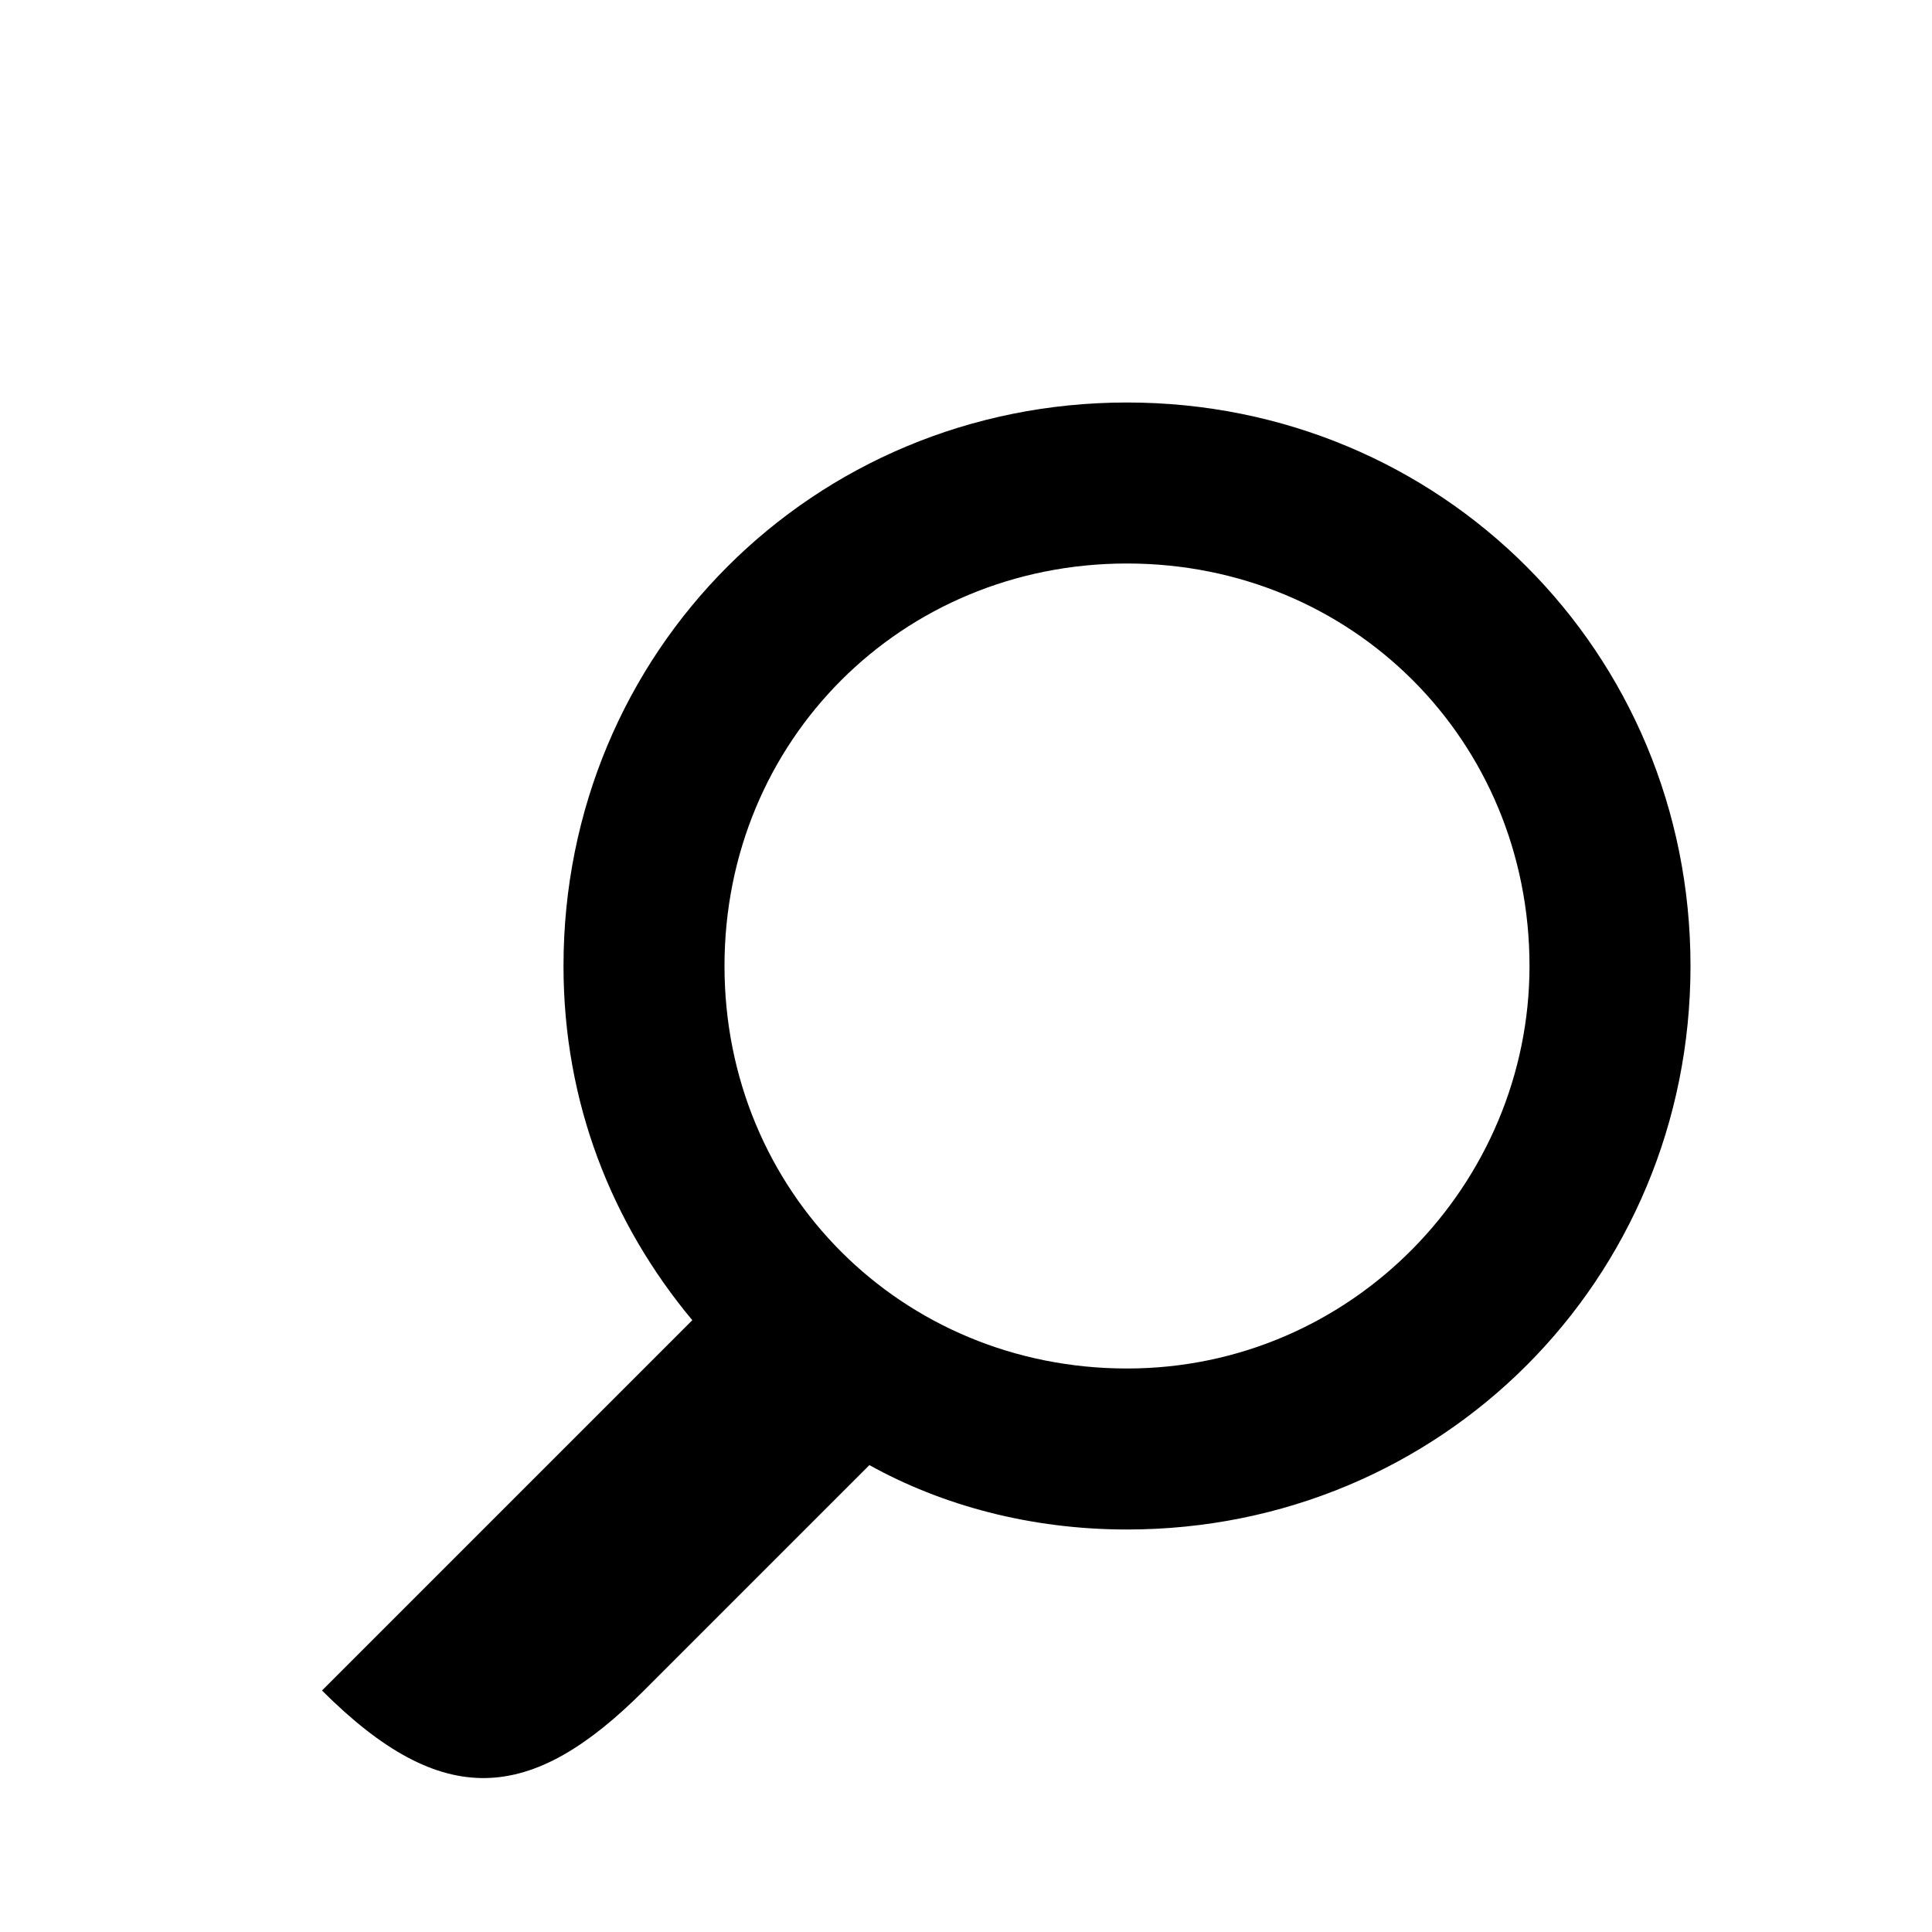
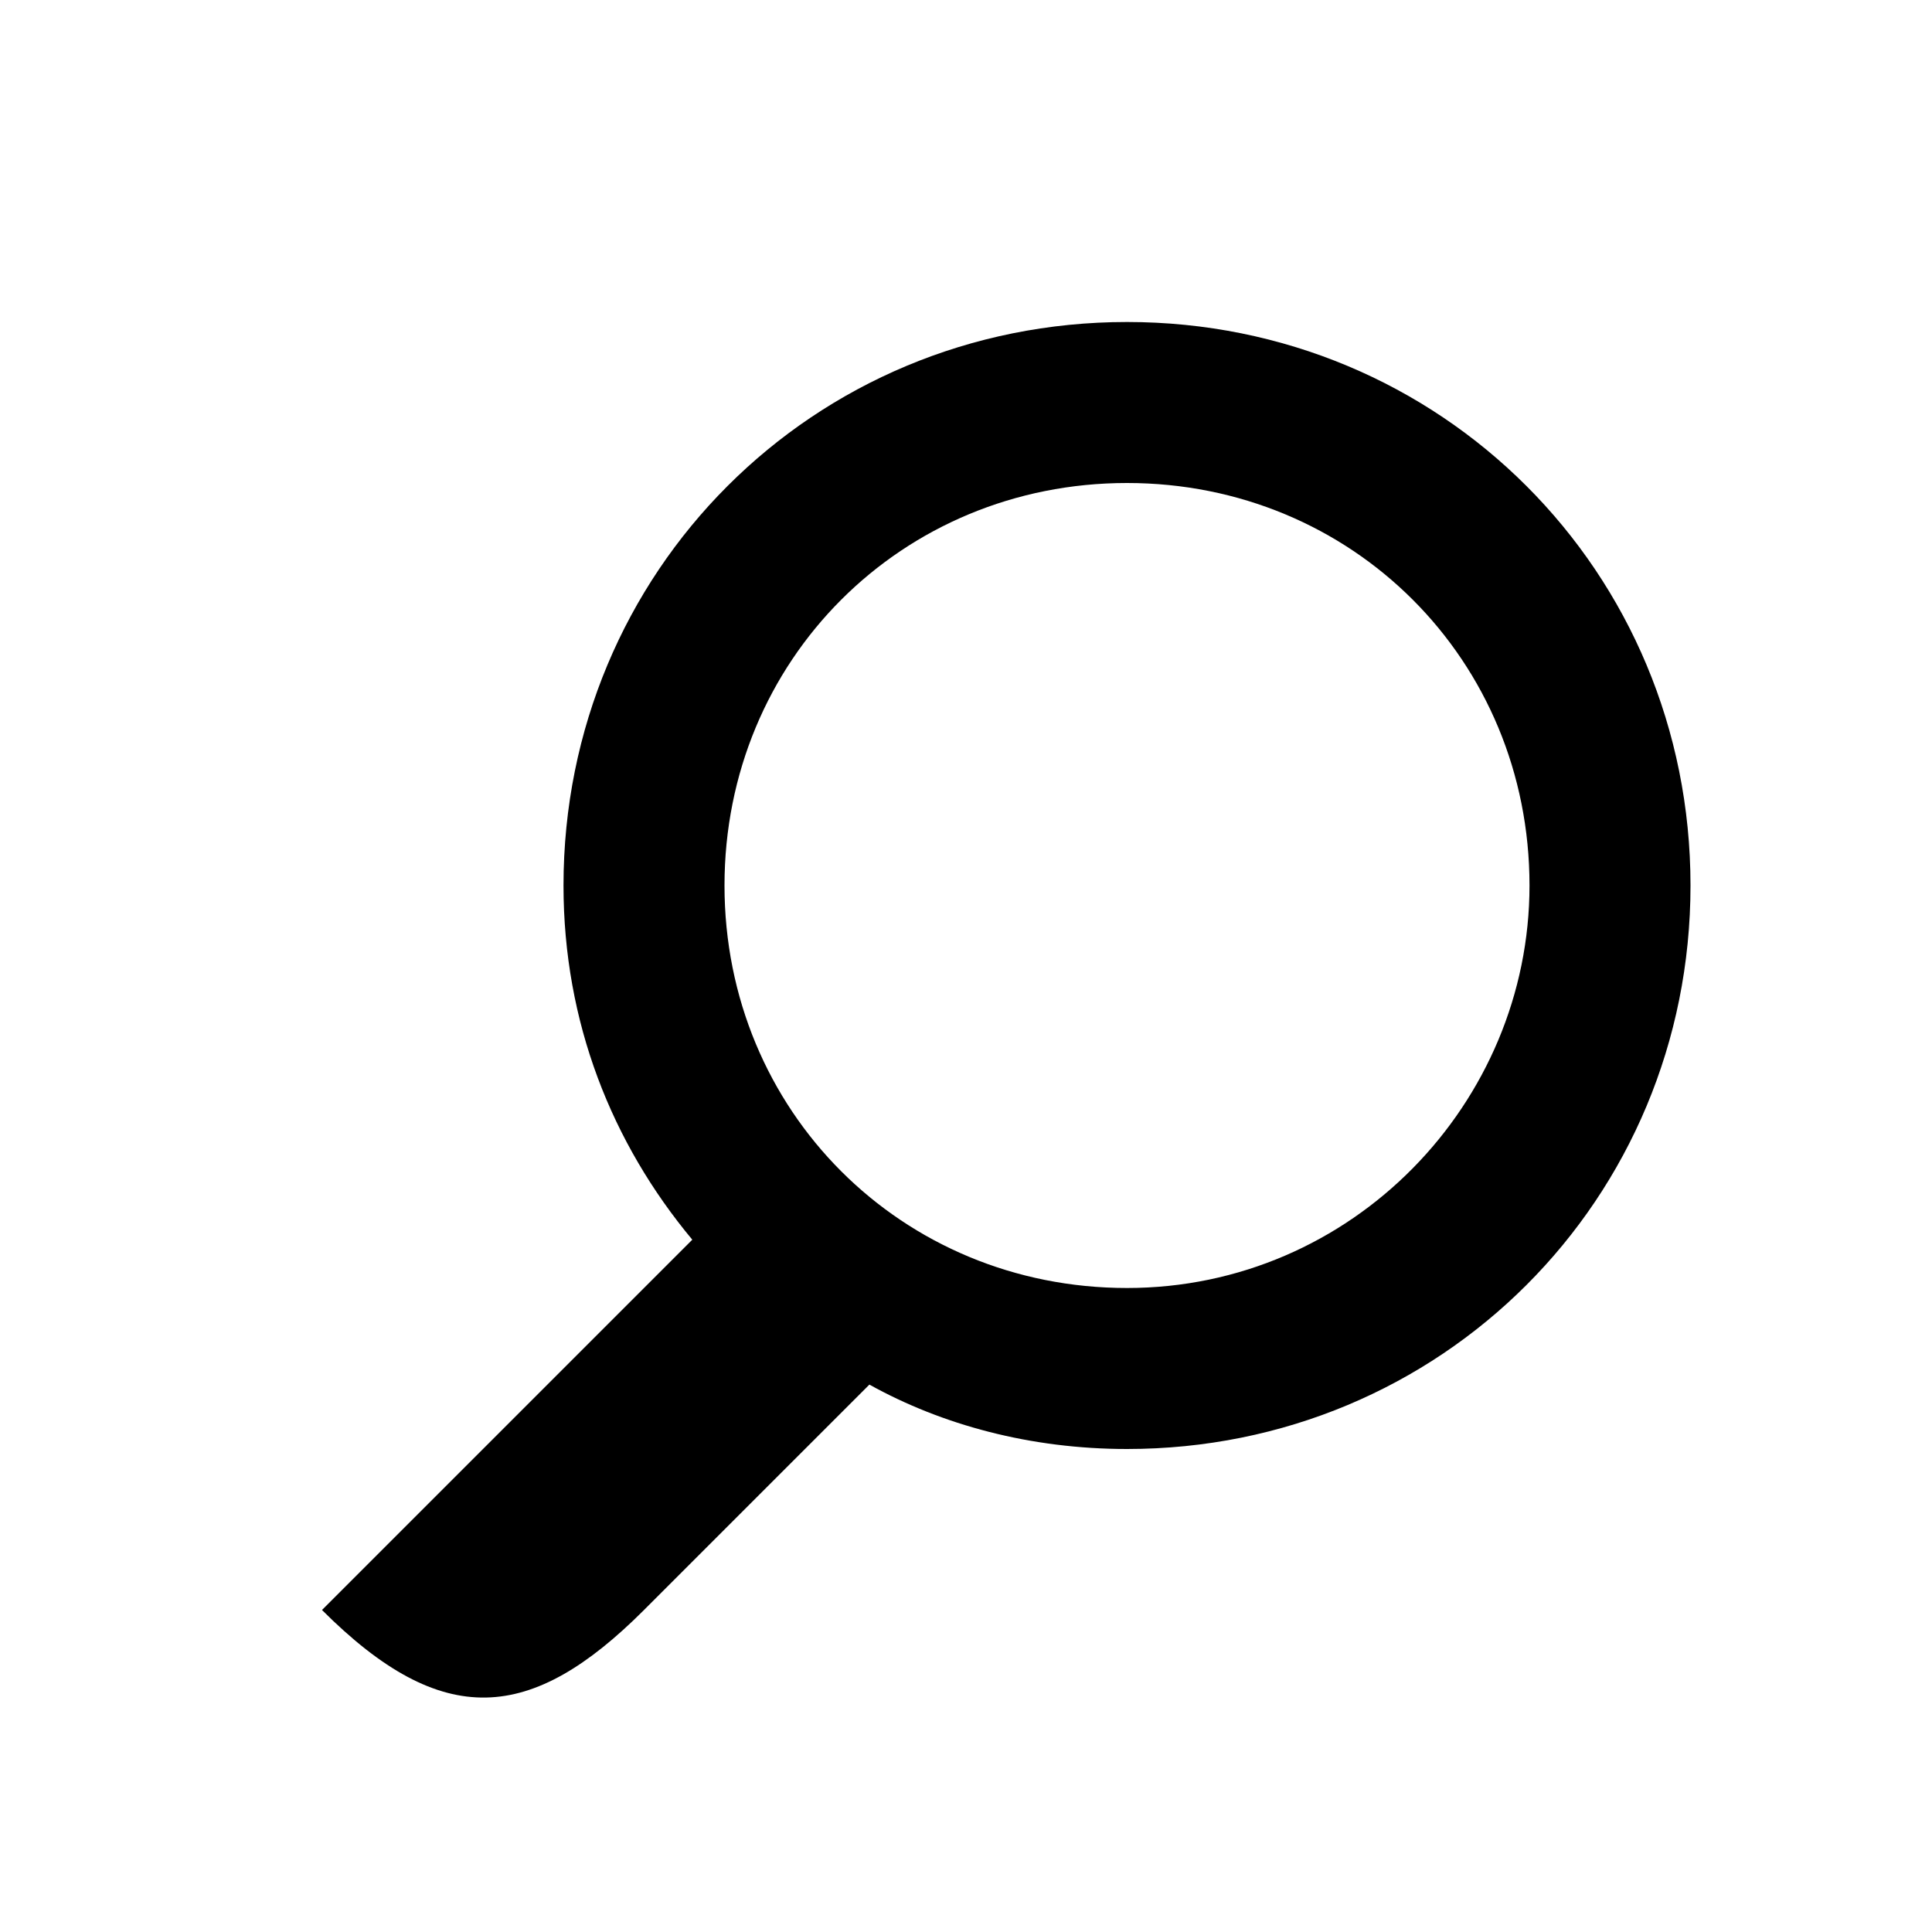
<svg xmlns="http://www.w3.org/2000/svg" width="24" height="24" viewBox="0 0 24 24">
-   <path d="M8.6 16.4c-1-1.2-1.6-2.7-1.6-4.4 0-3.9 3.1-7 7-7s7 3.1 7 7-3.1 7-7 7c-1.2 0-2.3-.3-3.2-.8l-2.8 2.8c-1.4 1.4-2.5 1.5-4 0l4.6-4.6zm10.4-4.4c0-2.8-2.2-5-5-5s-5 2.2-5 5 2.2 5 5 5 5-2.3 5-5z" id="path414" />
+   <g id="search">
+     <path id="magnifying-glass" d="M8.6 15.4c-1-1.2-1.6-2.7-1.6-4.4 0-3.9 3.1-7 7-7s7 3.1 7 7-3.1 7-7 7c-1.2 0-2.3-.3-3.2-.8l-2.8 2.8c-1.4 1.4-2.5 1.5-4 0l4.6-4.6zm10.4-4.4c0-2.8-2.2-5-5-5s-5 2.2-5 5 2.2 5 5 5 5-2.3 5-5z" />
+   </g>
</svg>
